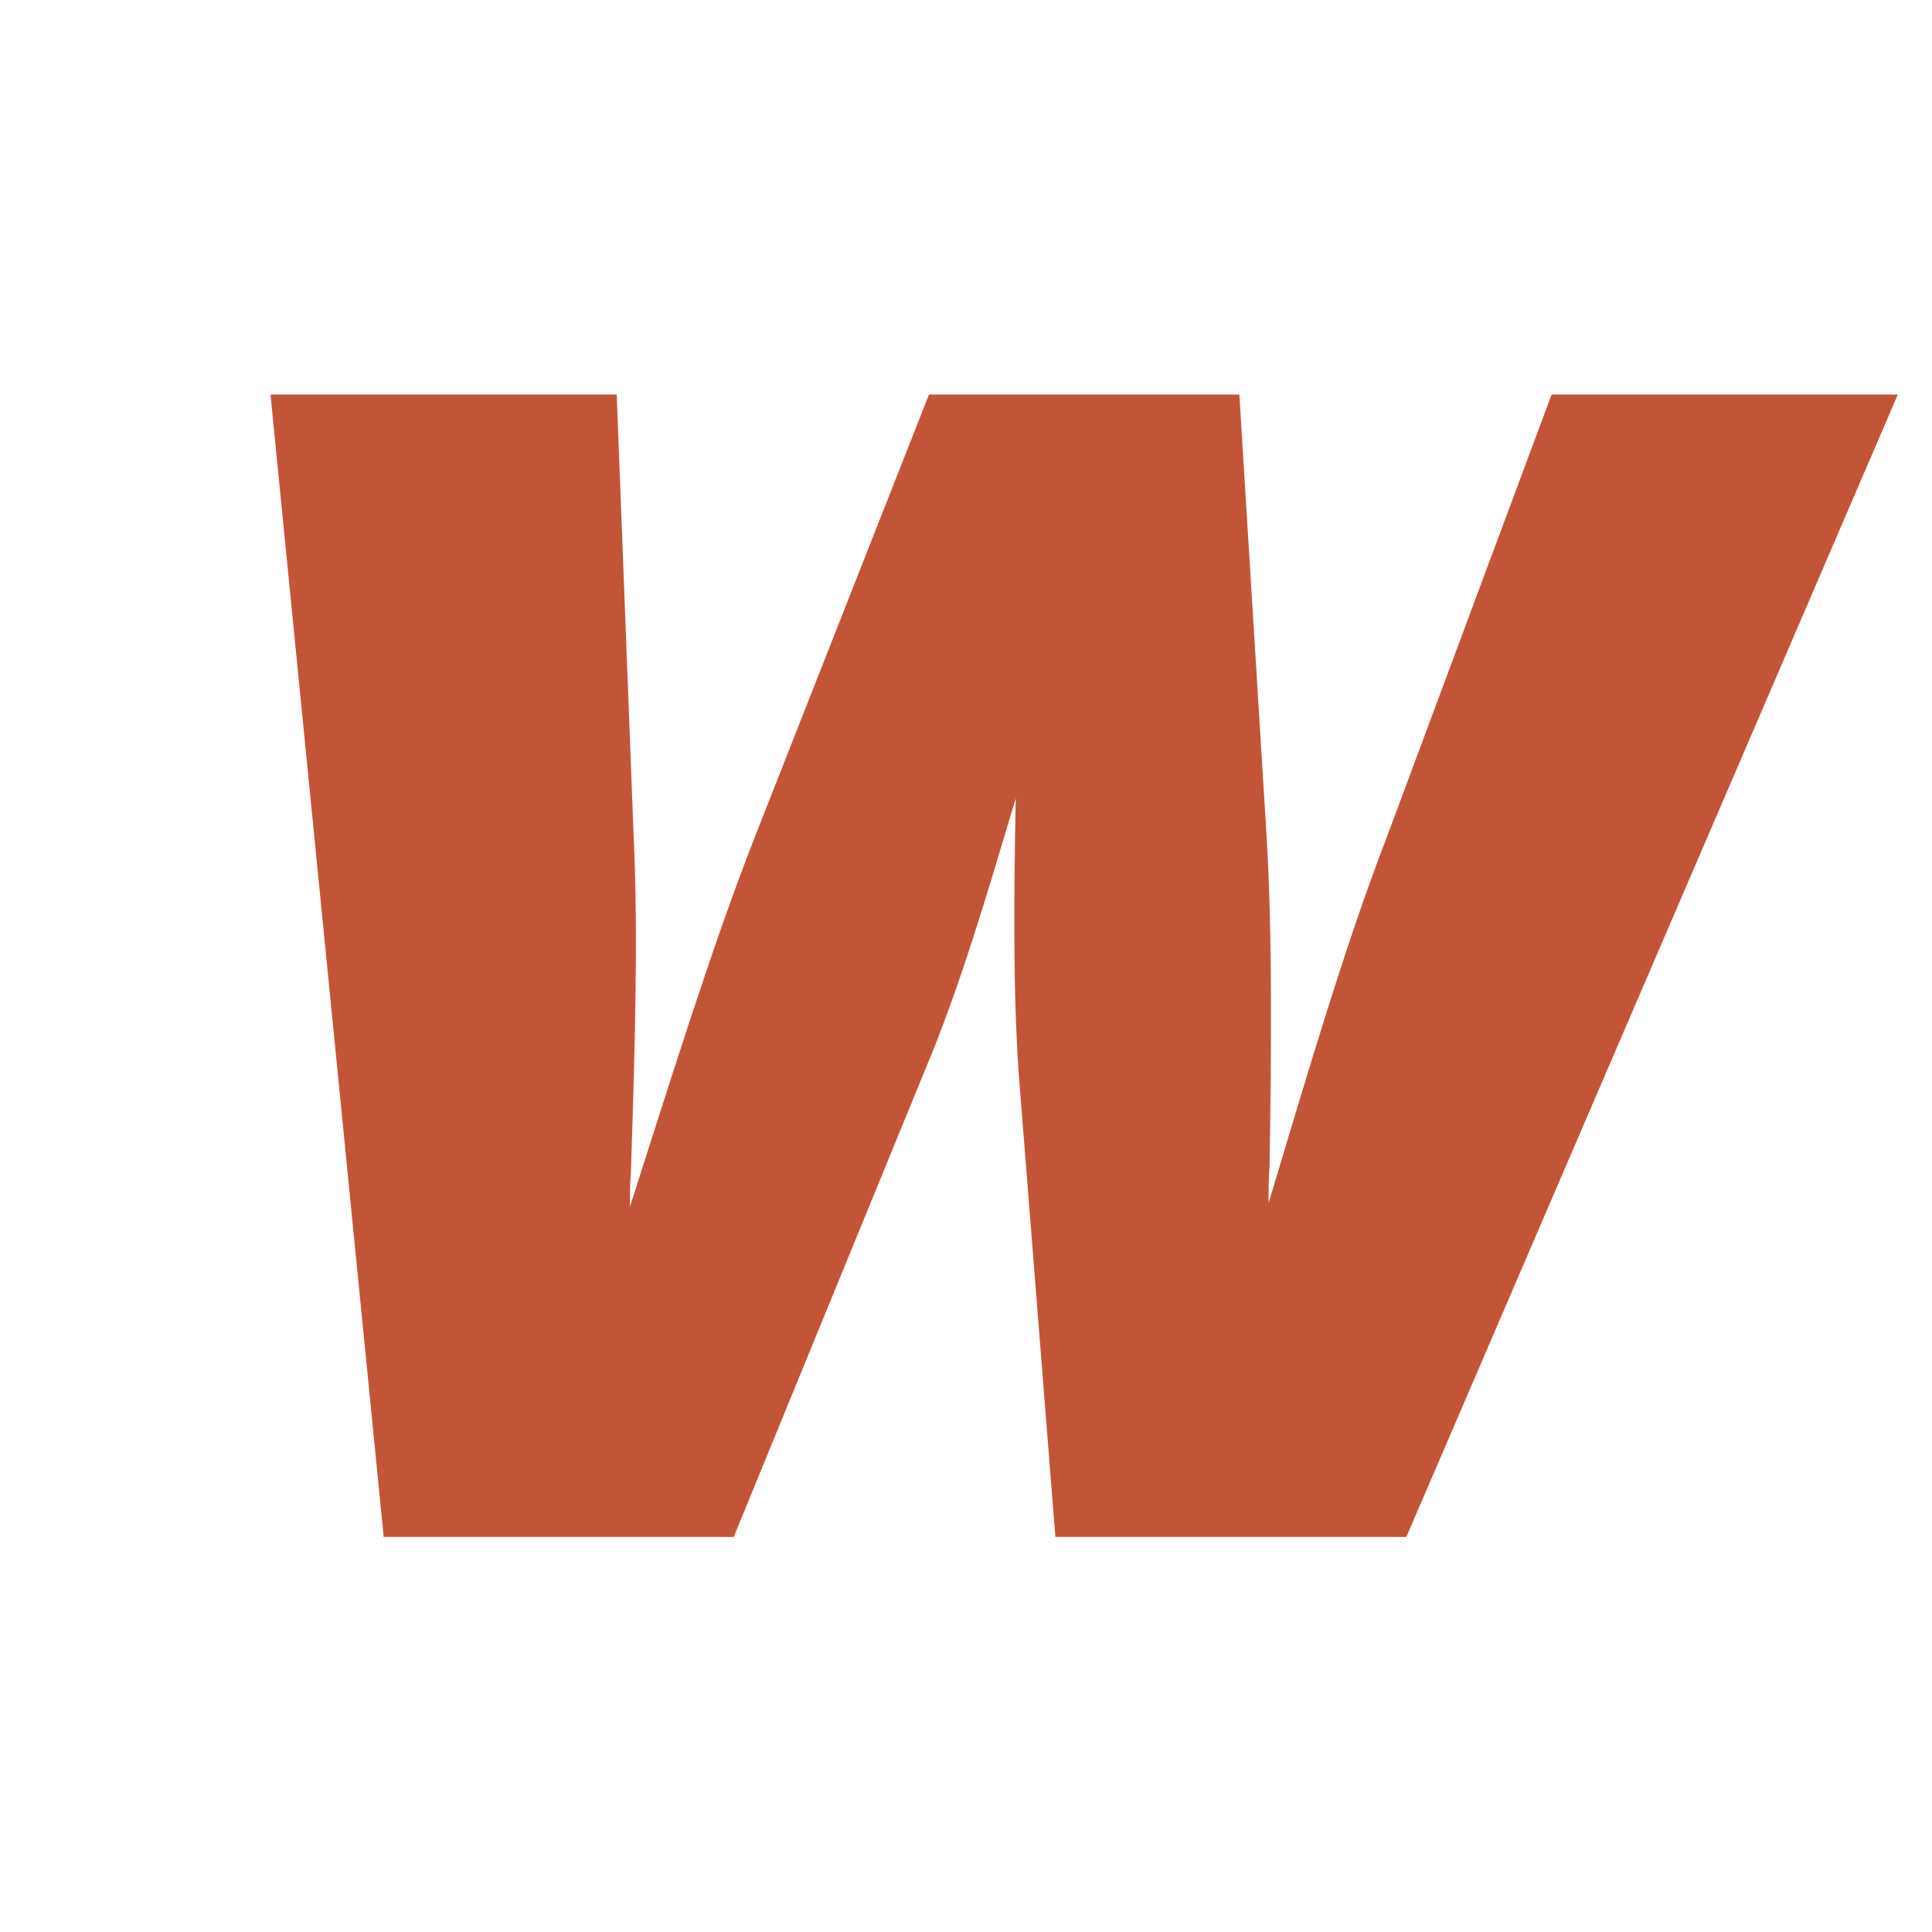
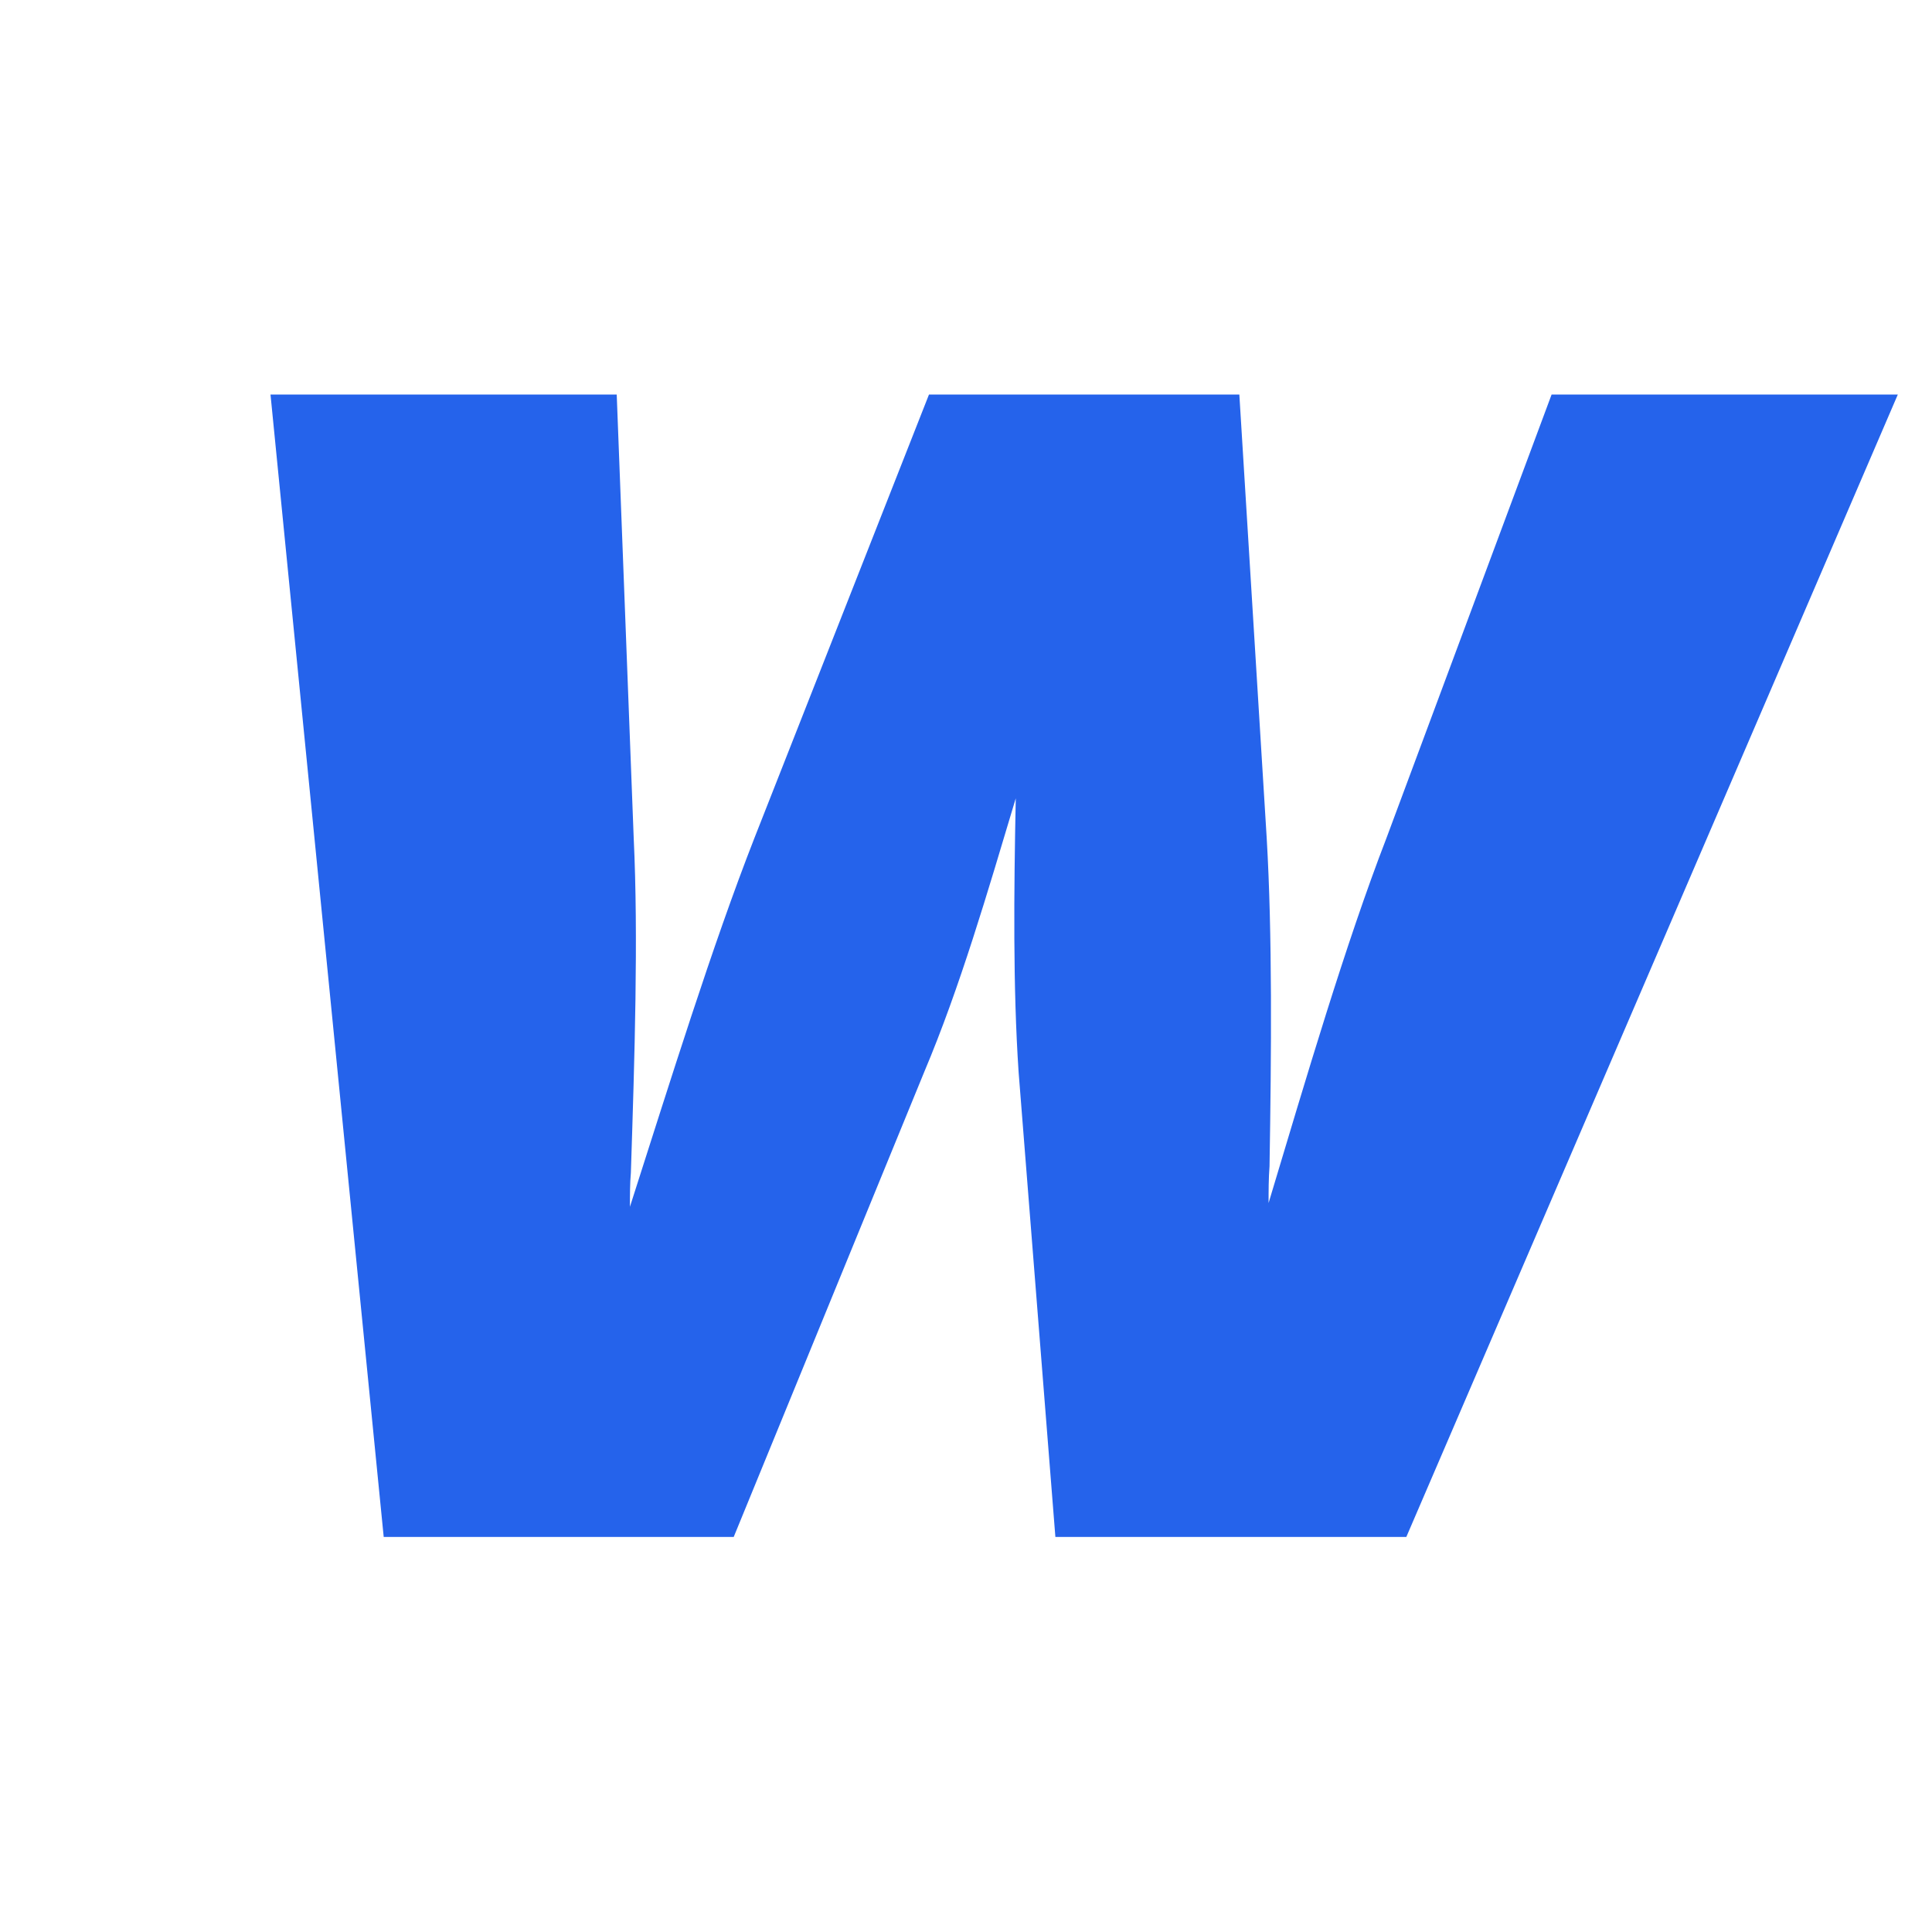
<svg xmlns="http://www.w3.org/2000/svg" viewBox="0 0 32 32">
-   <text x="50%" y="50%" dominant-baseline="central" text-anchor="middle" font-family="system-ui, -apple-system, sans-serif" font-weight="900" font-style="italic" font-size="26" fill="#C25538">W</text>
+   <text x="50%" y="50%" dominant-baseline="central" text-anchor="middle" font-family="system-ui, -apple-system, sans-serif" font-weight="900" font-style="italic" font-size="26" fill="#2563EB">W</text>
</svg>
